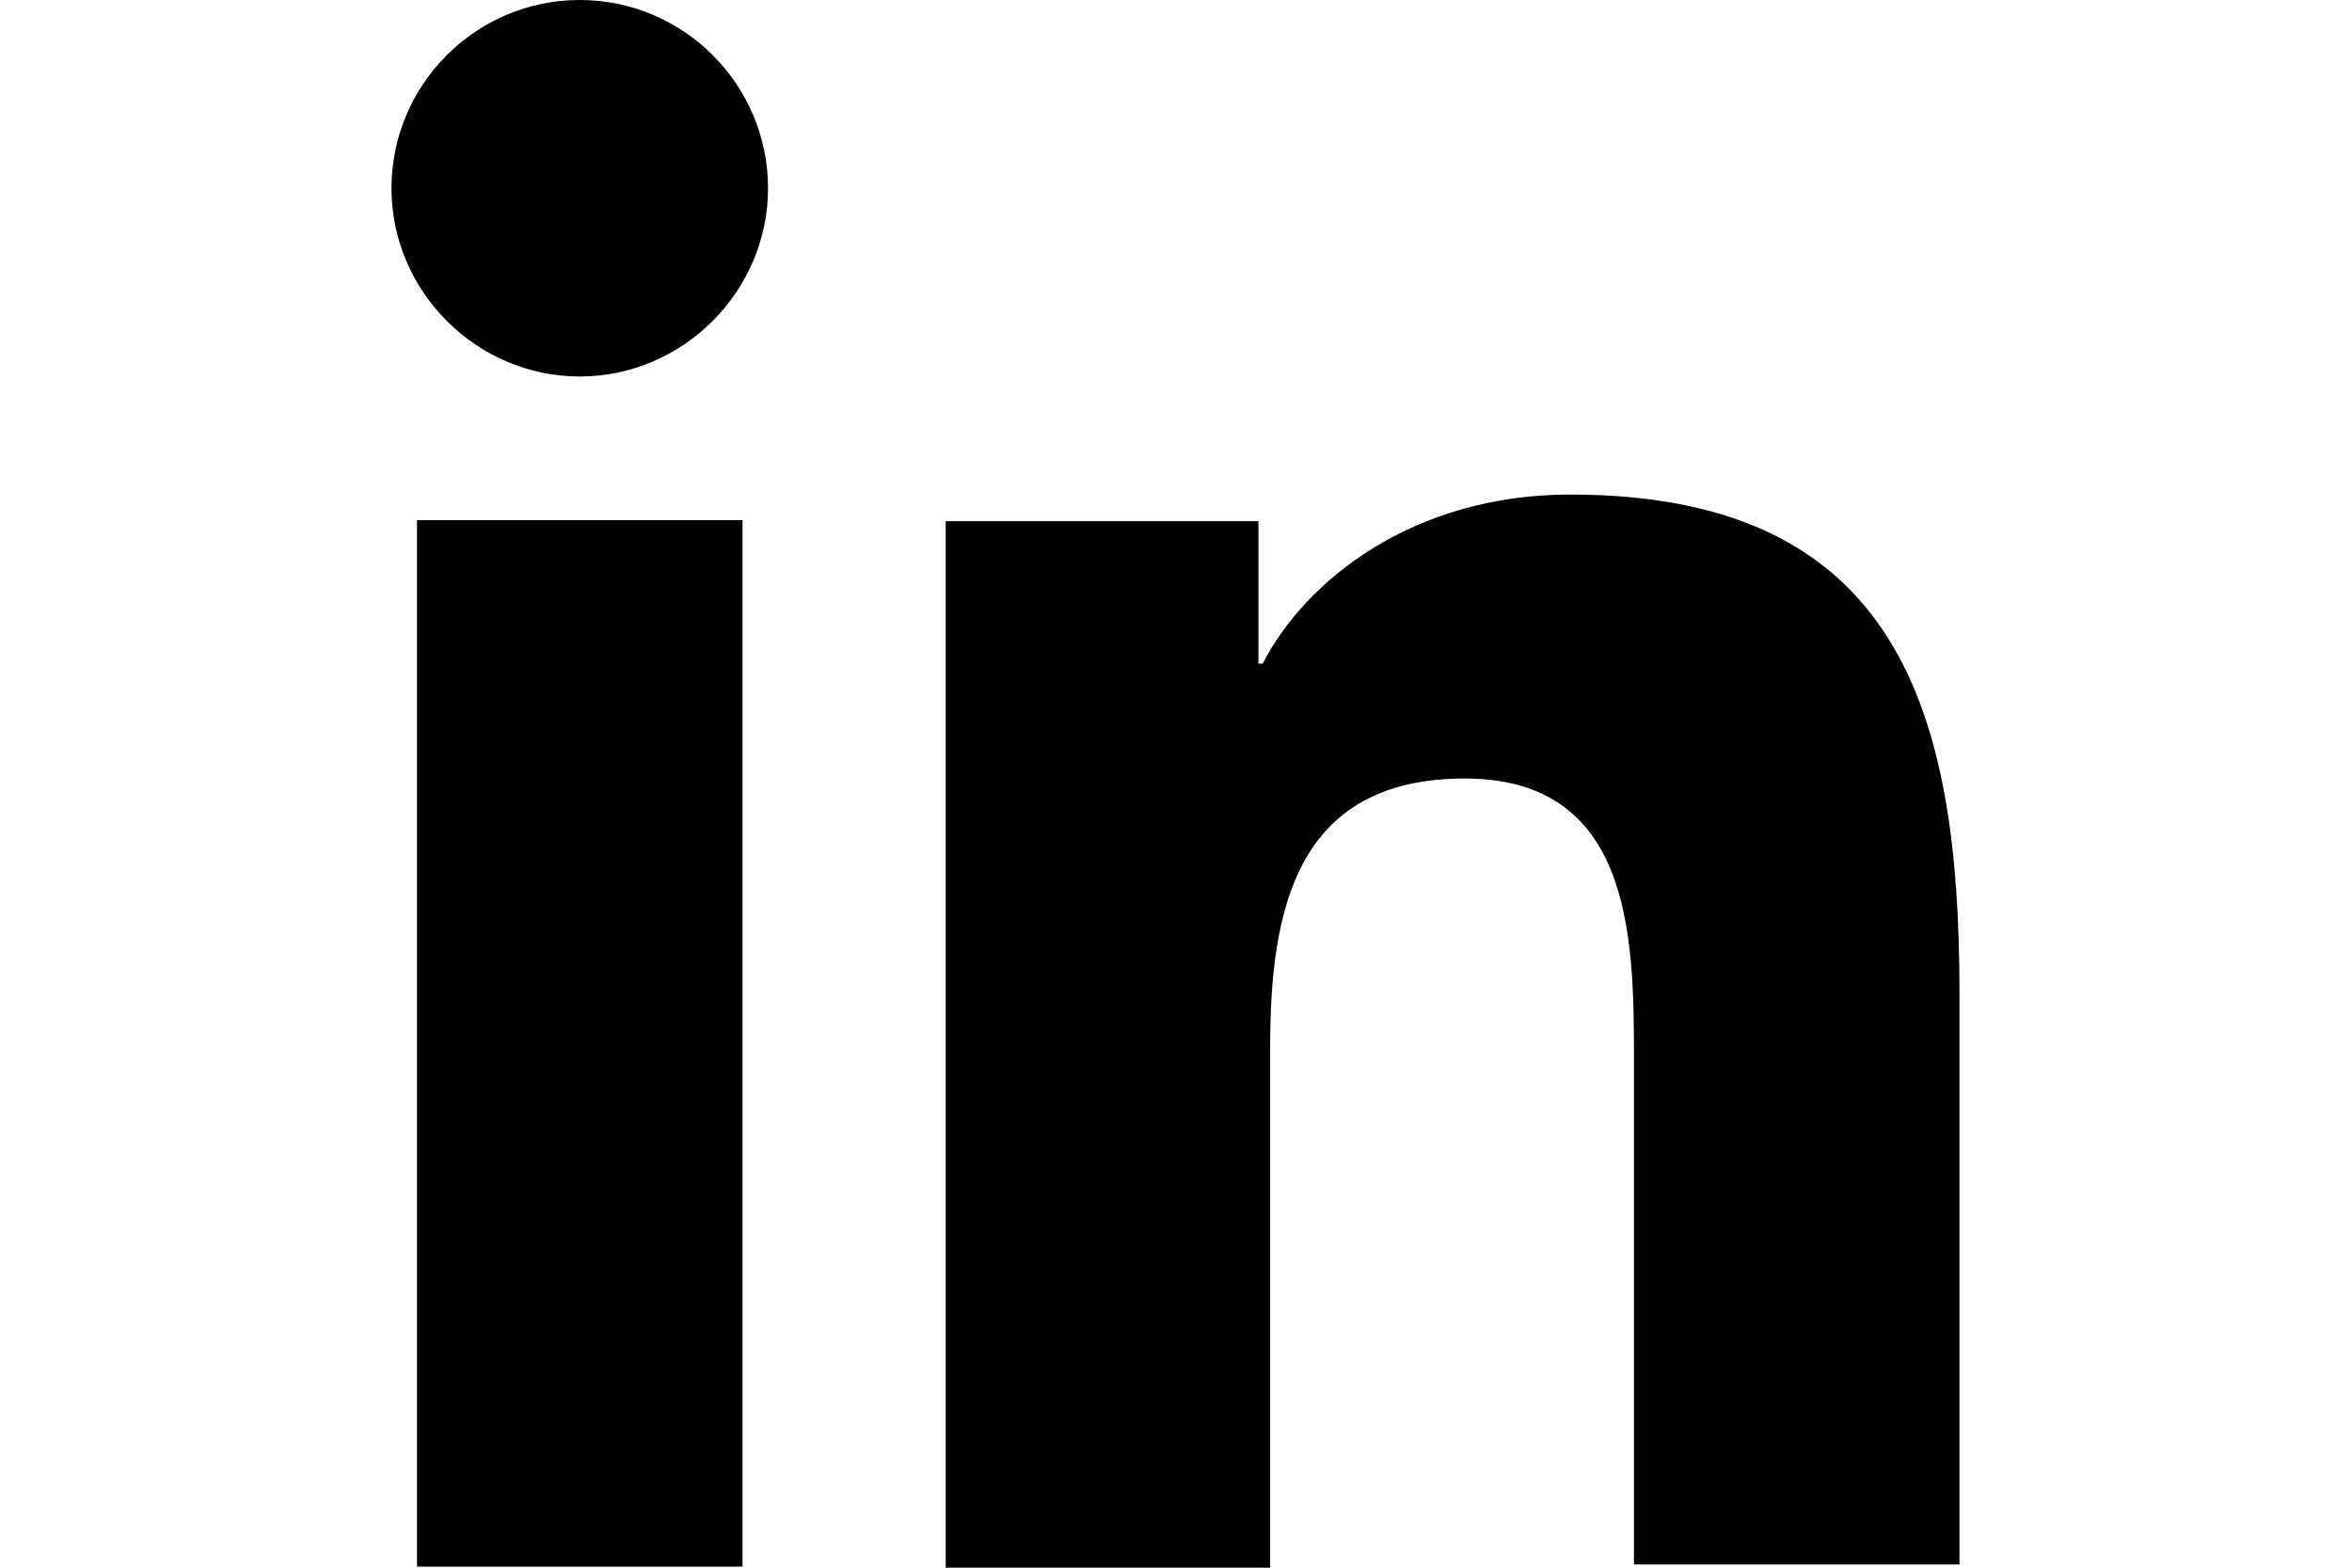
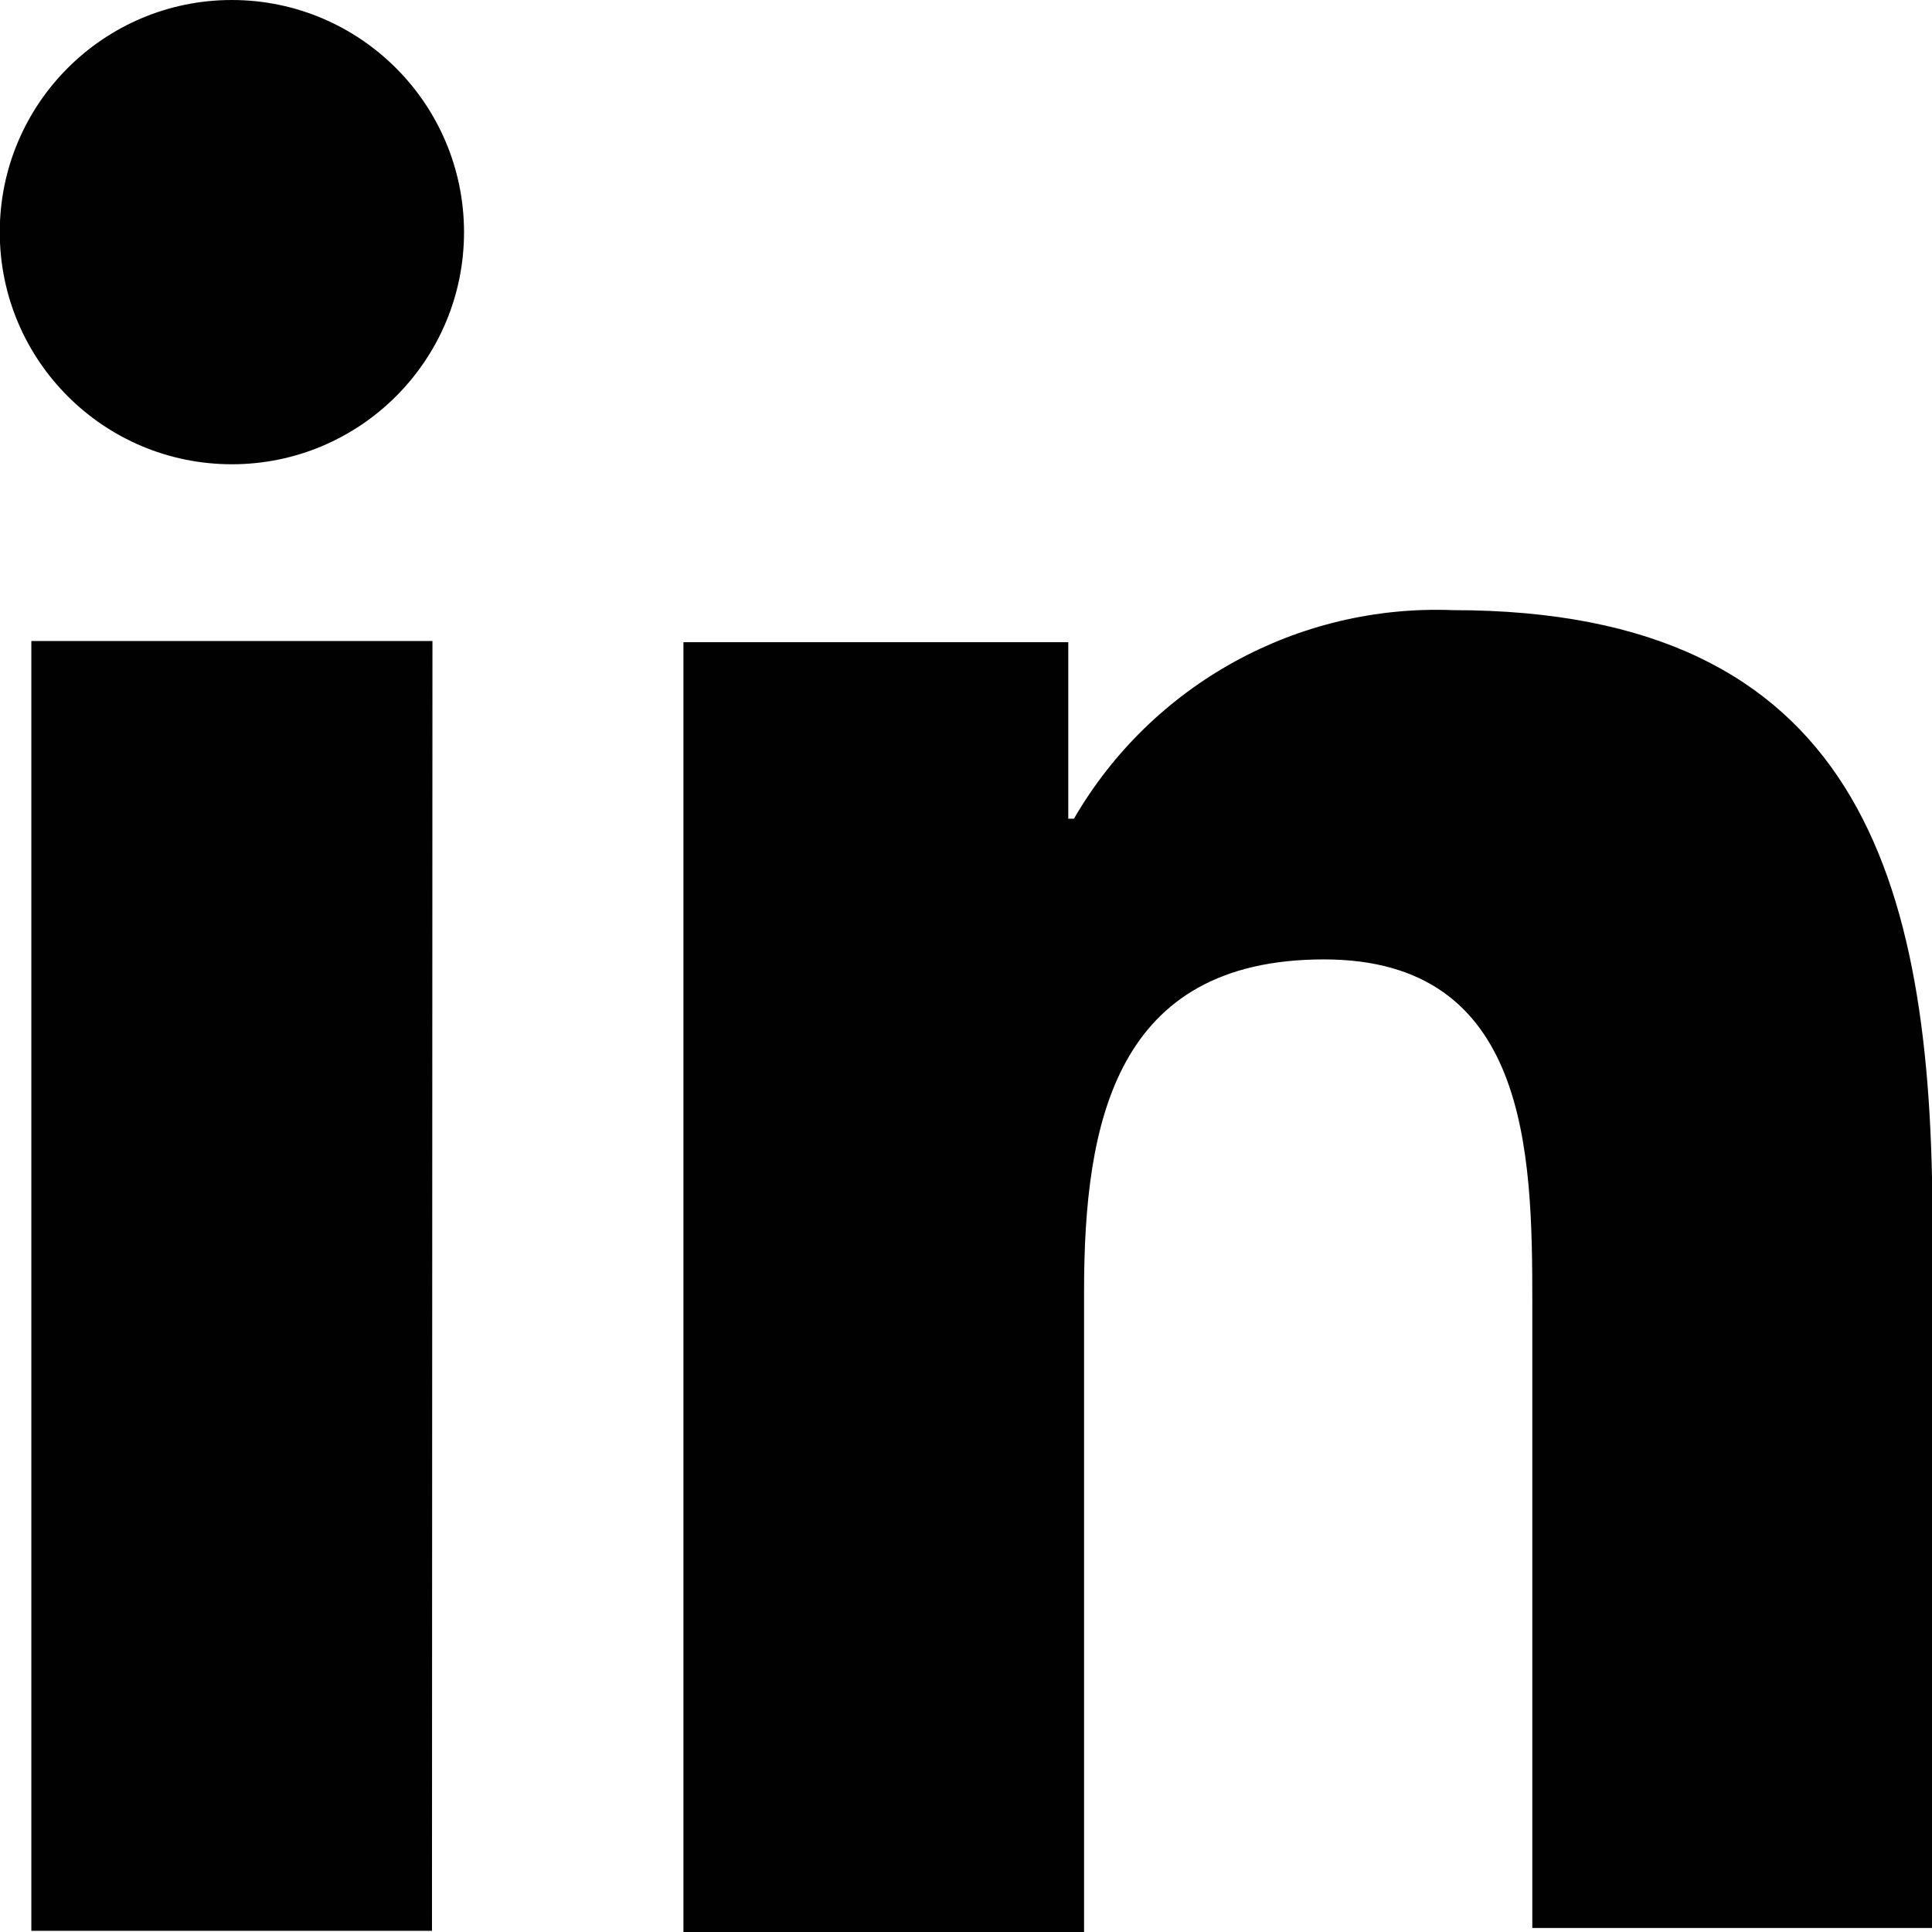
- <svg xmlns="http://www.w3.org/2000/svg" version="1.1" id="Layer_1" x="0px" y="0px" width="221.1px" height="147.4px" viewBox="0 0 221.1 147.4" style="enable-background:new 0 0 221.1 147.4;" xml:space="preserve">
-   <path d="M184.2,147.1V93.3c0-26.4-5.7-46.8-36.6-46.8c-14.8,0-24.9,8.1-28.9,15.9h-0.4V49H88.9v98.4h30.5V98.5  c0-12.9,2.4-25.3,18.3-25.3c15.6,0,15.9,14.7,15.9,26.1v47.8C153.7,147.1,184.2,147.1,184.2,147.1z M69.8,48.9H39.2v98.4h30.6V48.9z   M54.5,0c-9.8,0-17.7,8-17.7,17.7s8,17.7,17.7,17.7s17.7-8,17.7-17.7S64.3,0,54.5,0z" />
+ <svg xmlns="http://www.w3.org/2000/svg" width="2.892mm" height="2.892mm" viewBox="0 0 8.198 8.198">
+   <path d="M8.2,8.181V5.189c0-1.468-.317-2.6-2.035-2.6a1.778,1.778,0,0,0-1.608.885H4.533V2.725H2.9V8.2h1.7V5.478c0-.717.134-1.407,1.018-1.407.868,0,.884.818.884,1.452V8.181ZM1.835,2.72H.133V8.193h1.7ZM.984,0a.985.985,0,1,0,.985.984A.986.986,0,0,0,.984,0Z" fill="#010101" />
</svg>
